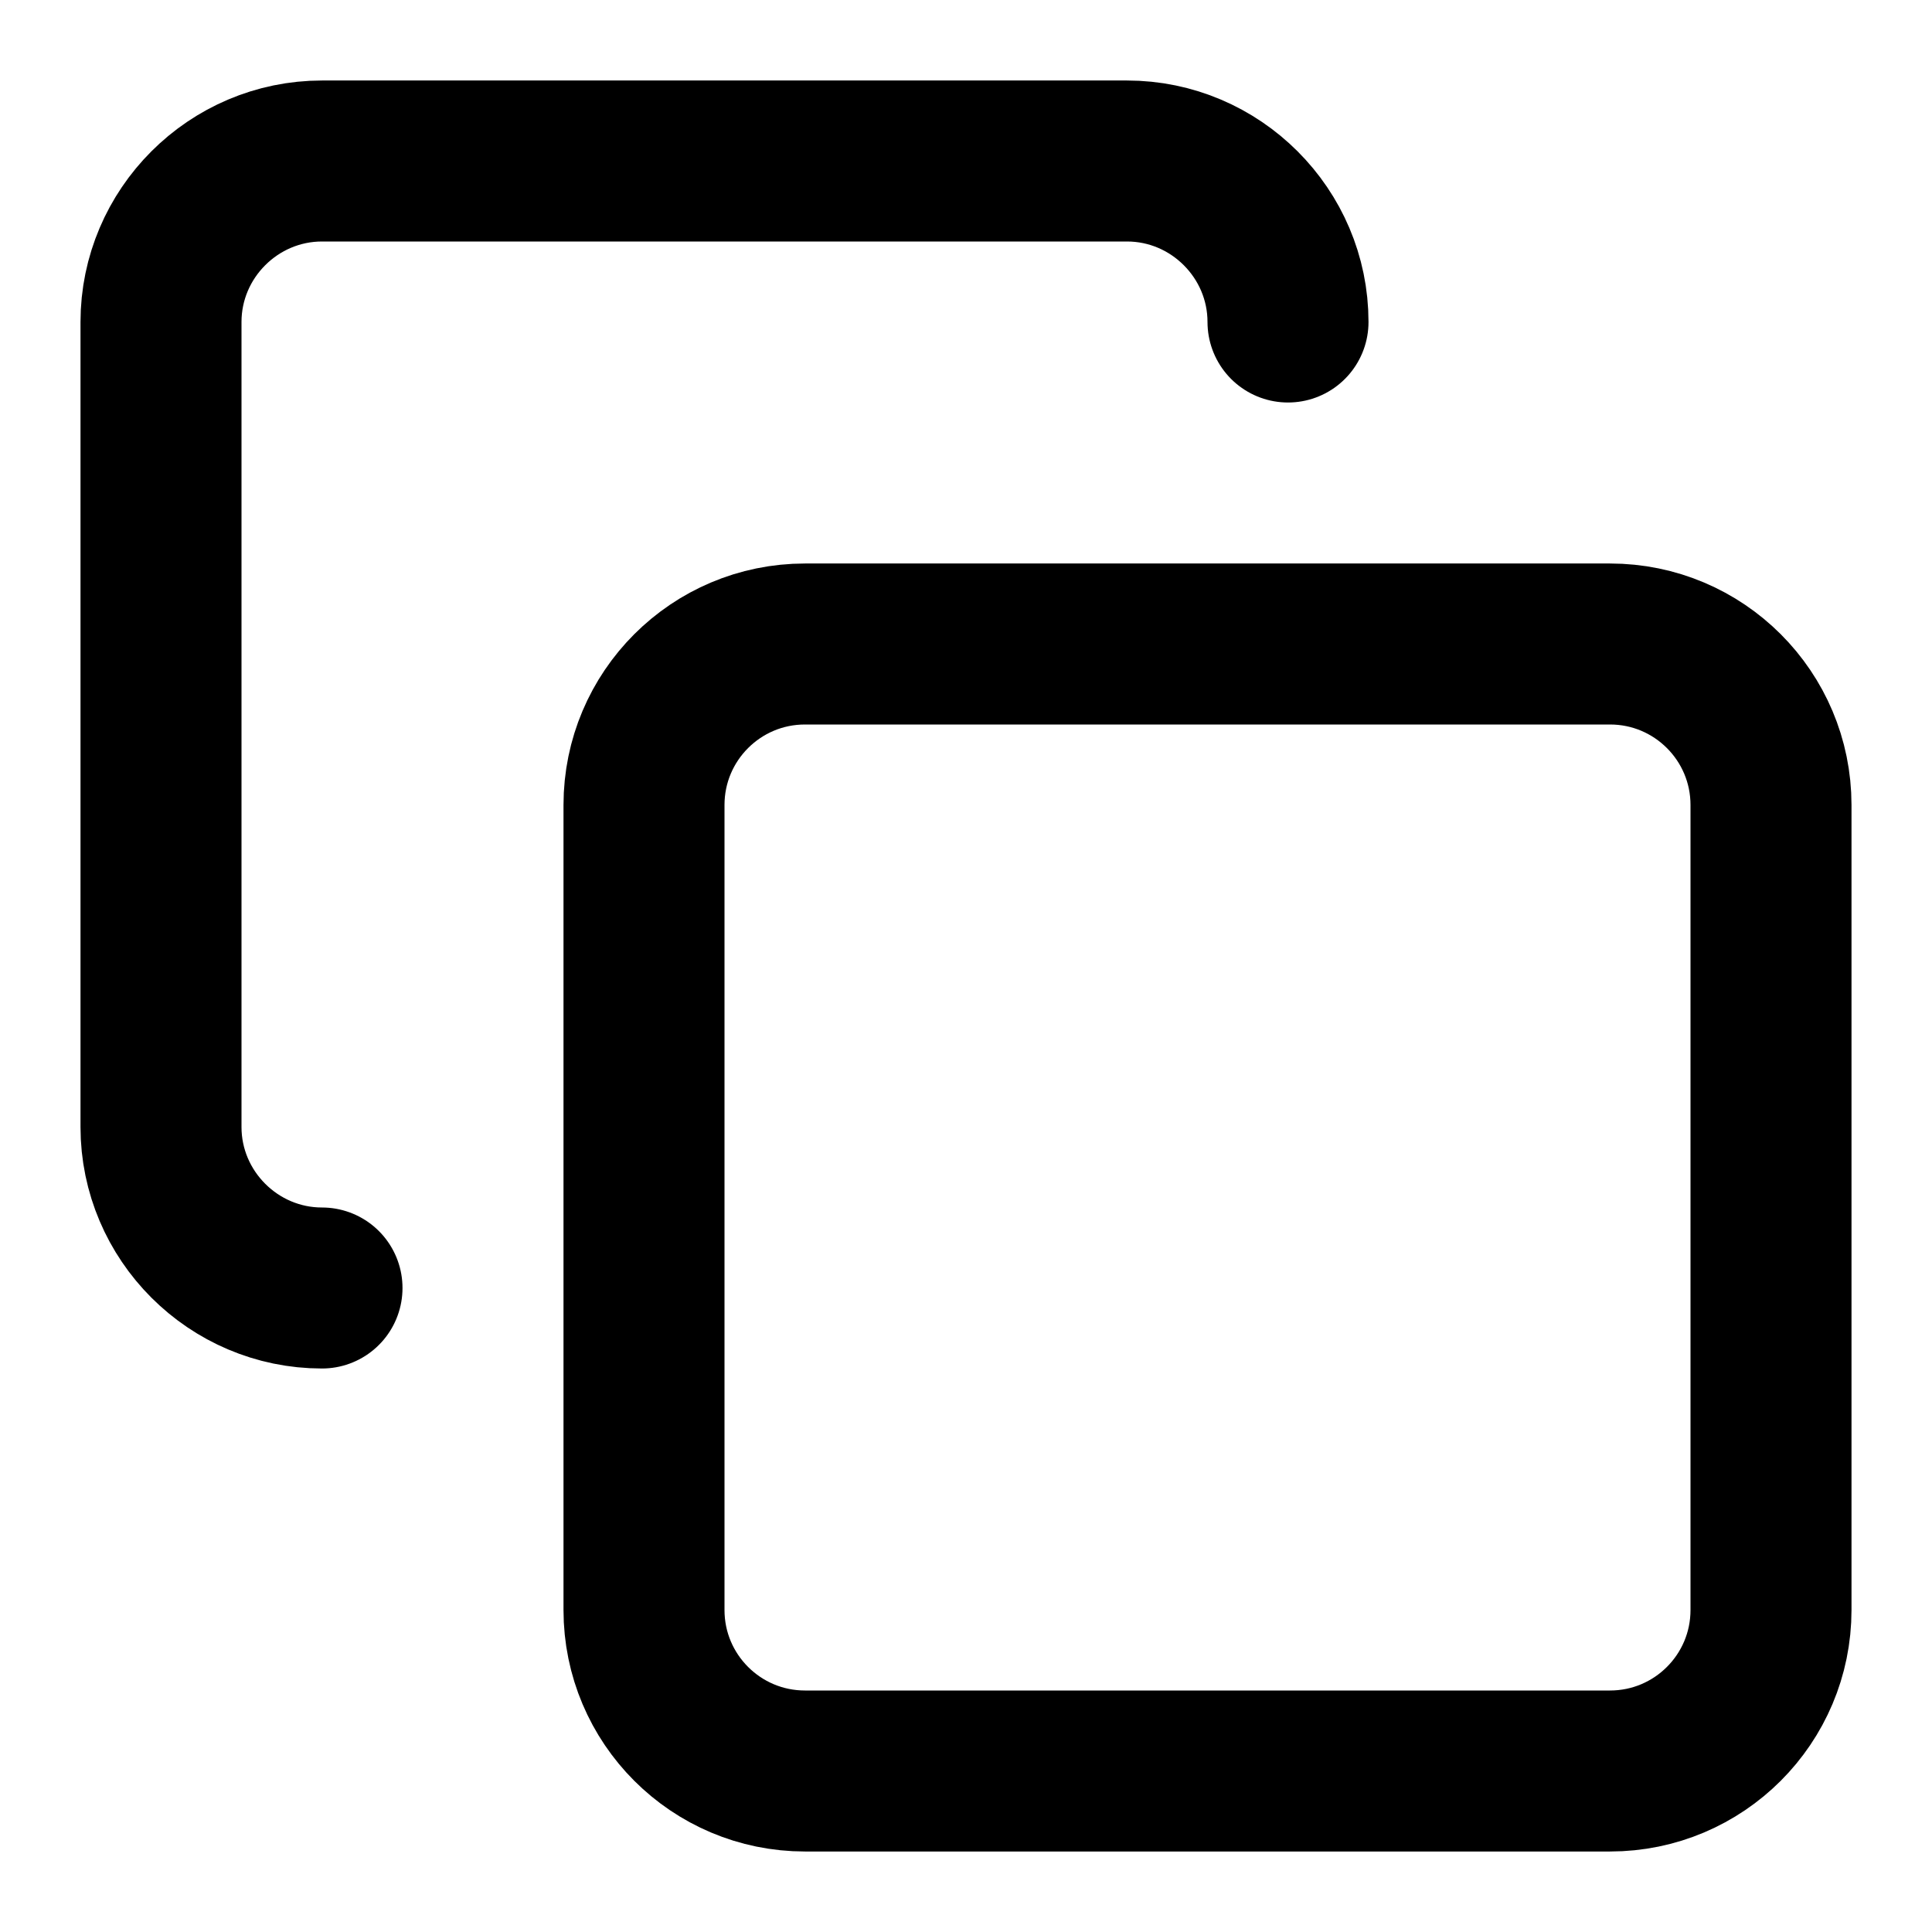
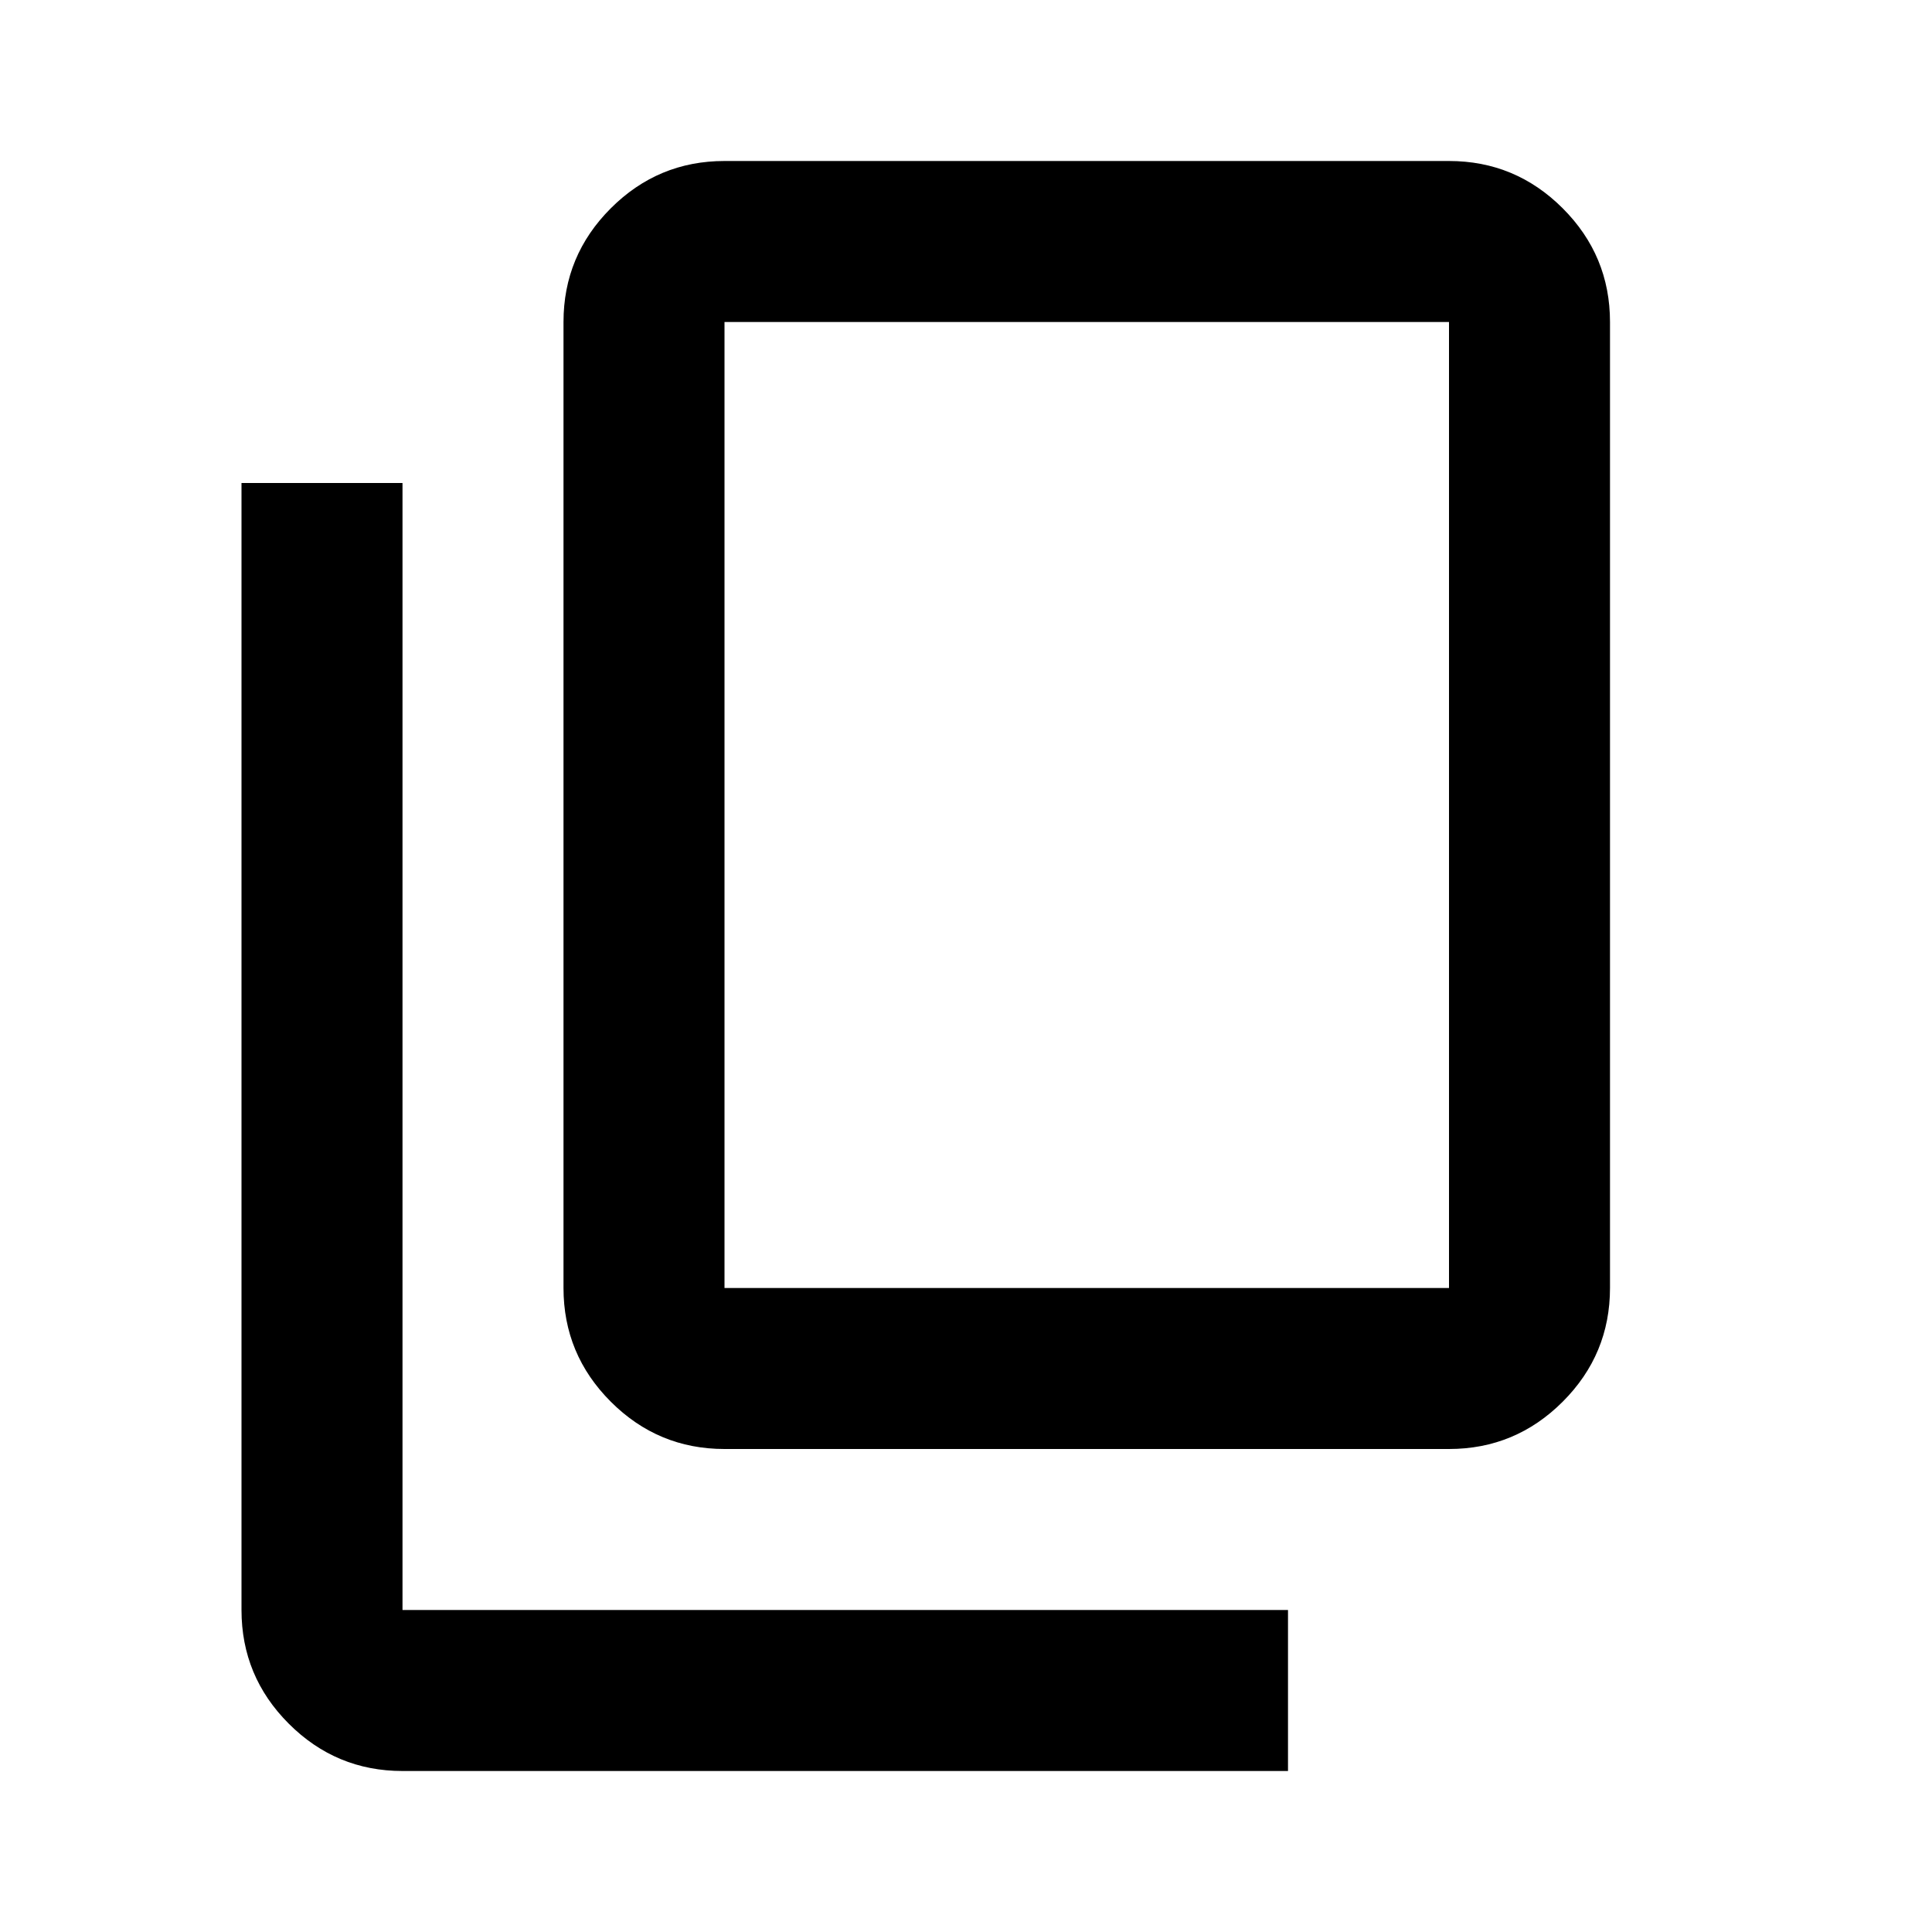
- <svg xmlns="http://www.w3.org/2000/svg" viewBox="0 0 24 24" fill="none" stroke="currentColor" stroke-width="2" stroke-linecap="round" stroke-linejoin="round">
-   <rect width="14" height="14" x="8" y="8" rx="2" ry="2" />
-   <path d="M4 16c-1.1 0-2-.9-2-2V4c0-1.1.9-2 2-2h10c1.1 0 2 .9 2 2" />
+ <svg xmlns="http://www.w3.org/2000/svg" viewBox="0 -960 960 960">
+   <path d="M360-240q-33 0-56.5-23.5T280-320v-480q0-33 23.5-56.5T360-880h360q33 0 56.5 23.5T800-800v480q0 33-23.5 56.5T720-240H360Zm0-80h360v-480H360v480ZM200-80q-33 0-56.5-23.5T120-160v-560h80v560h440v80H200Zm160-240v-480 480Z" />
</svg>
